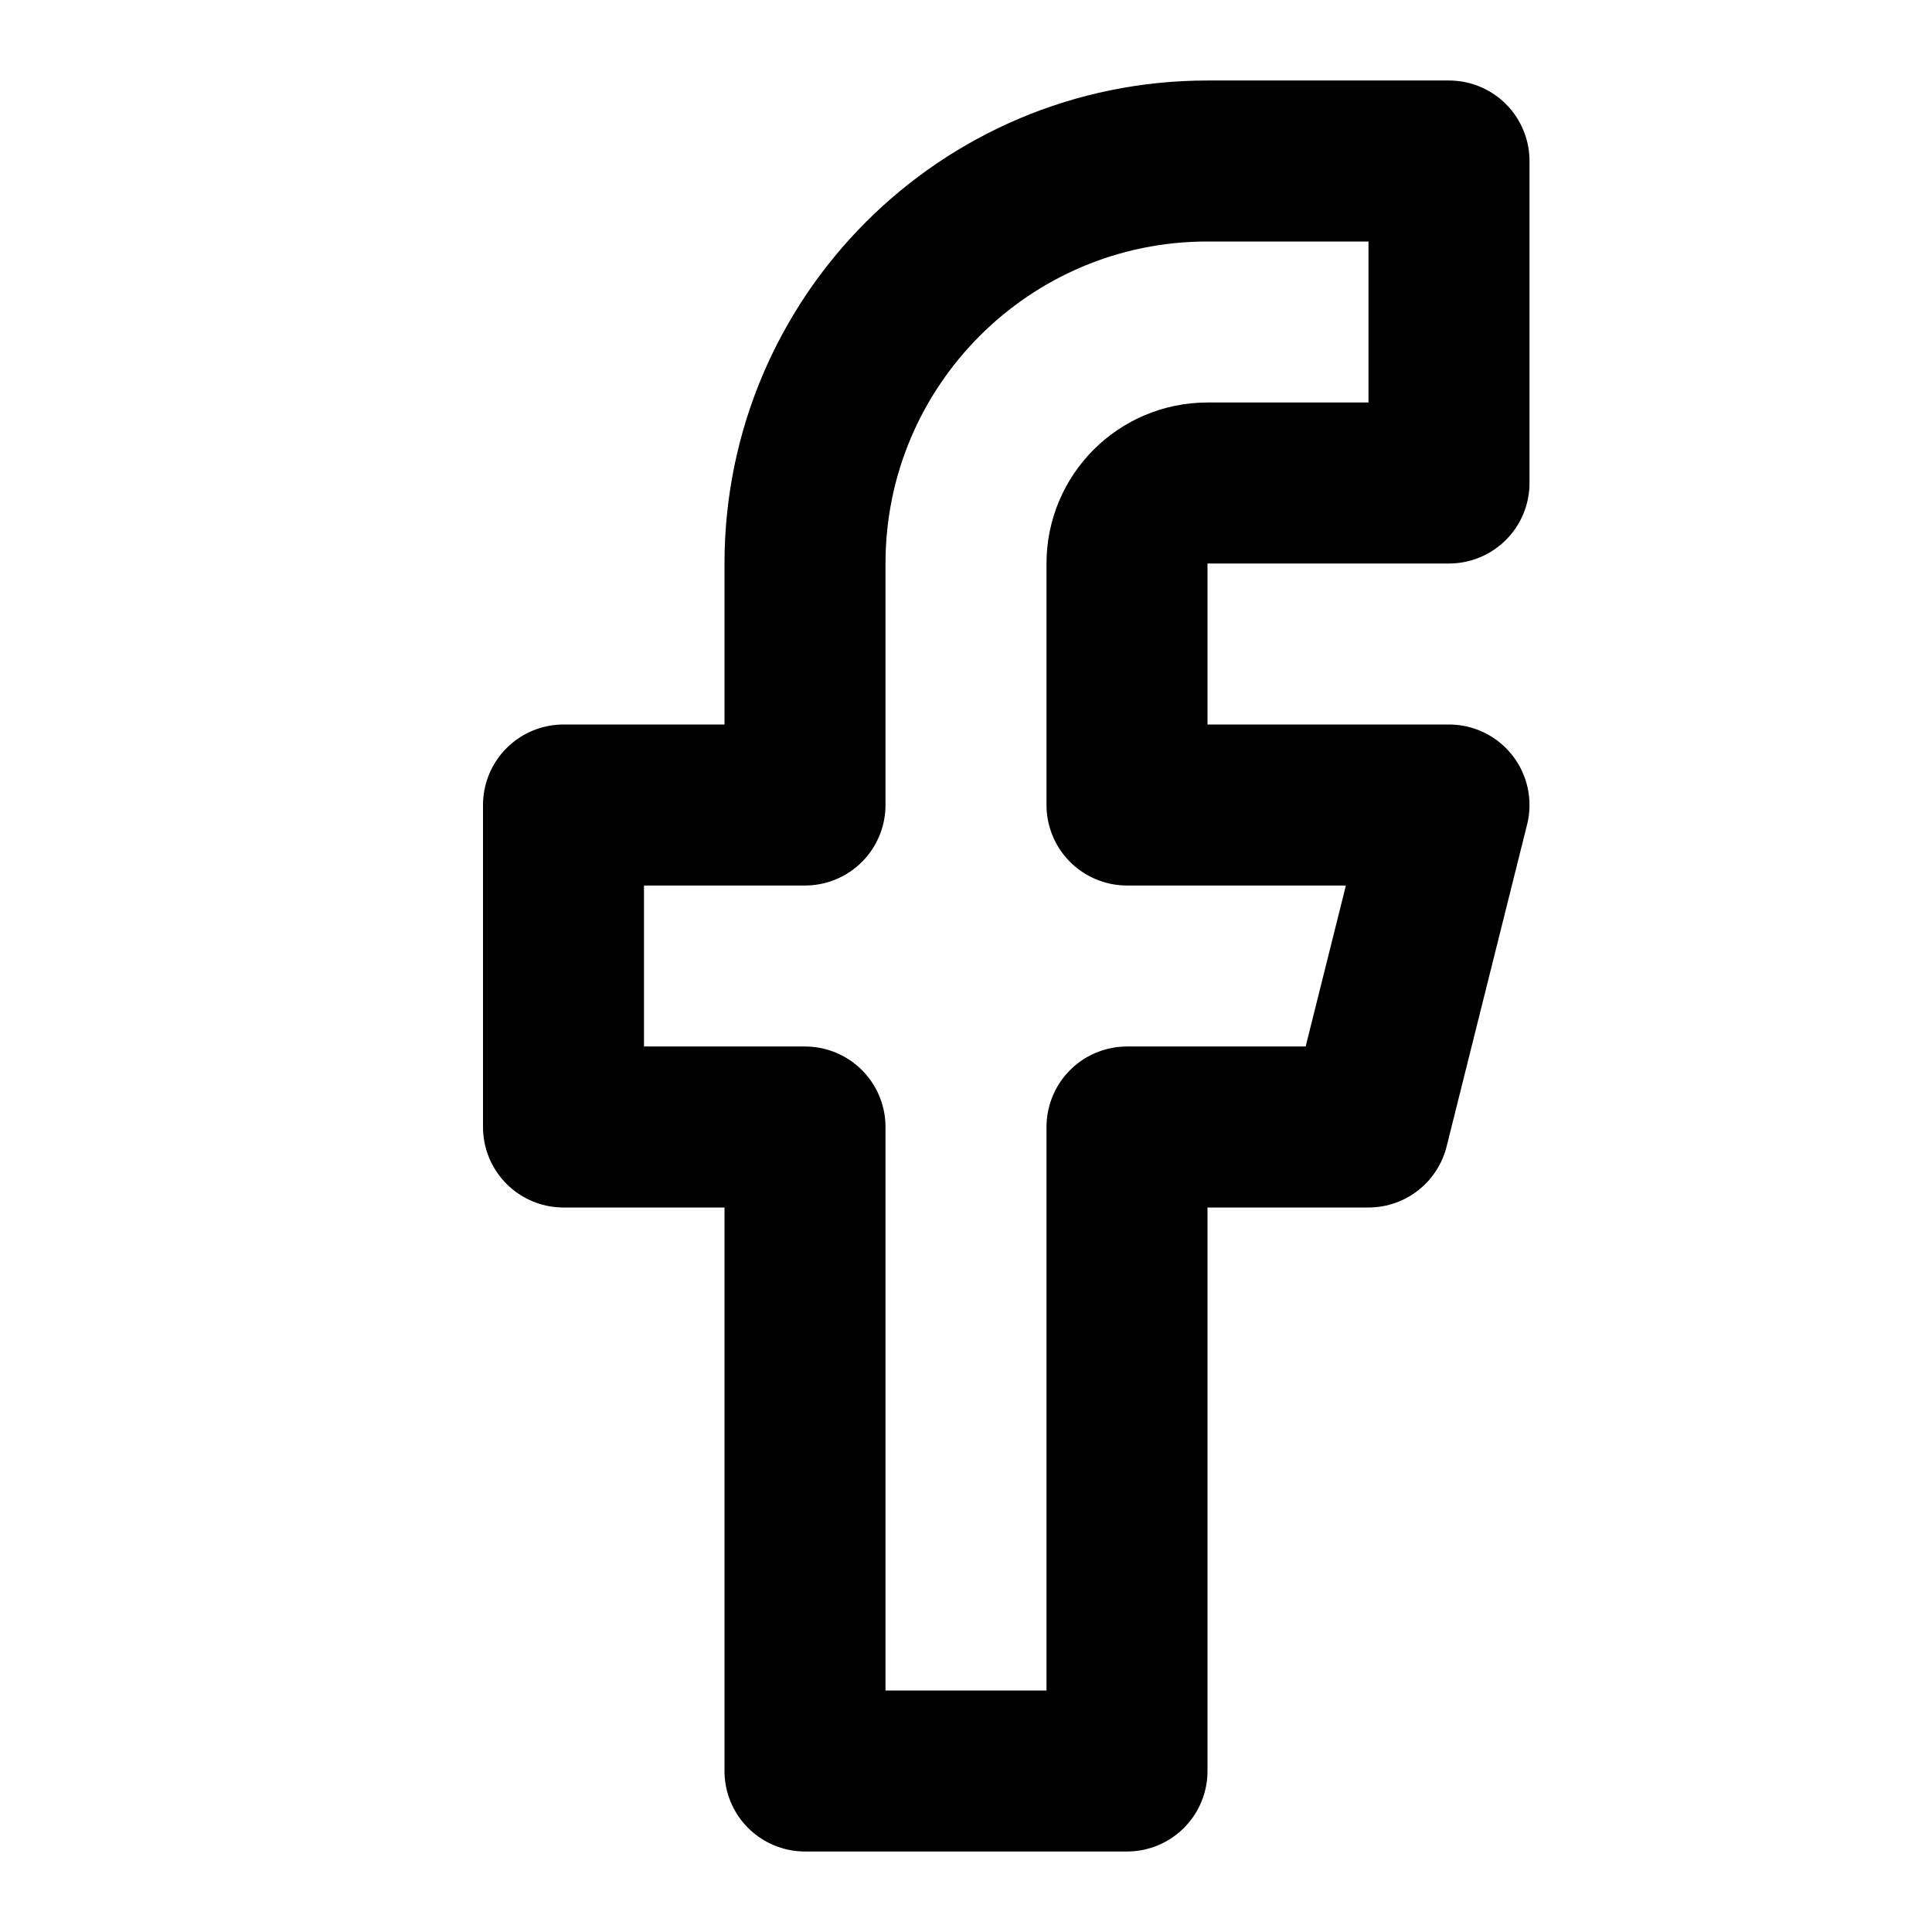
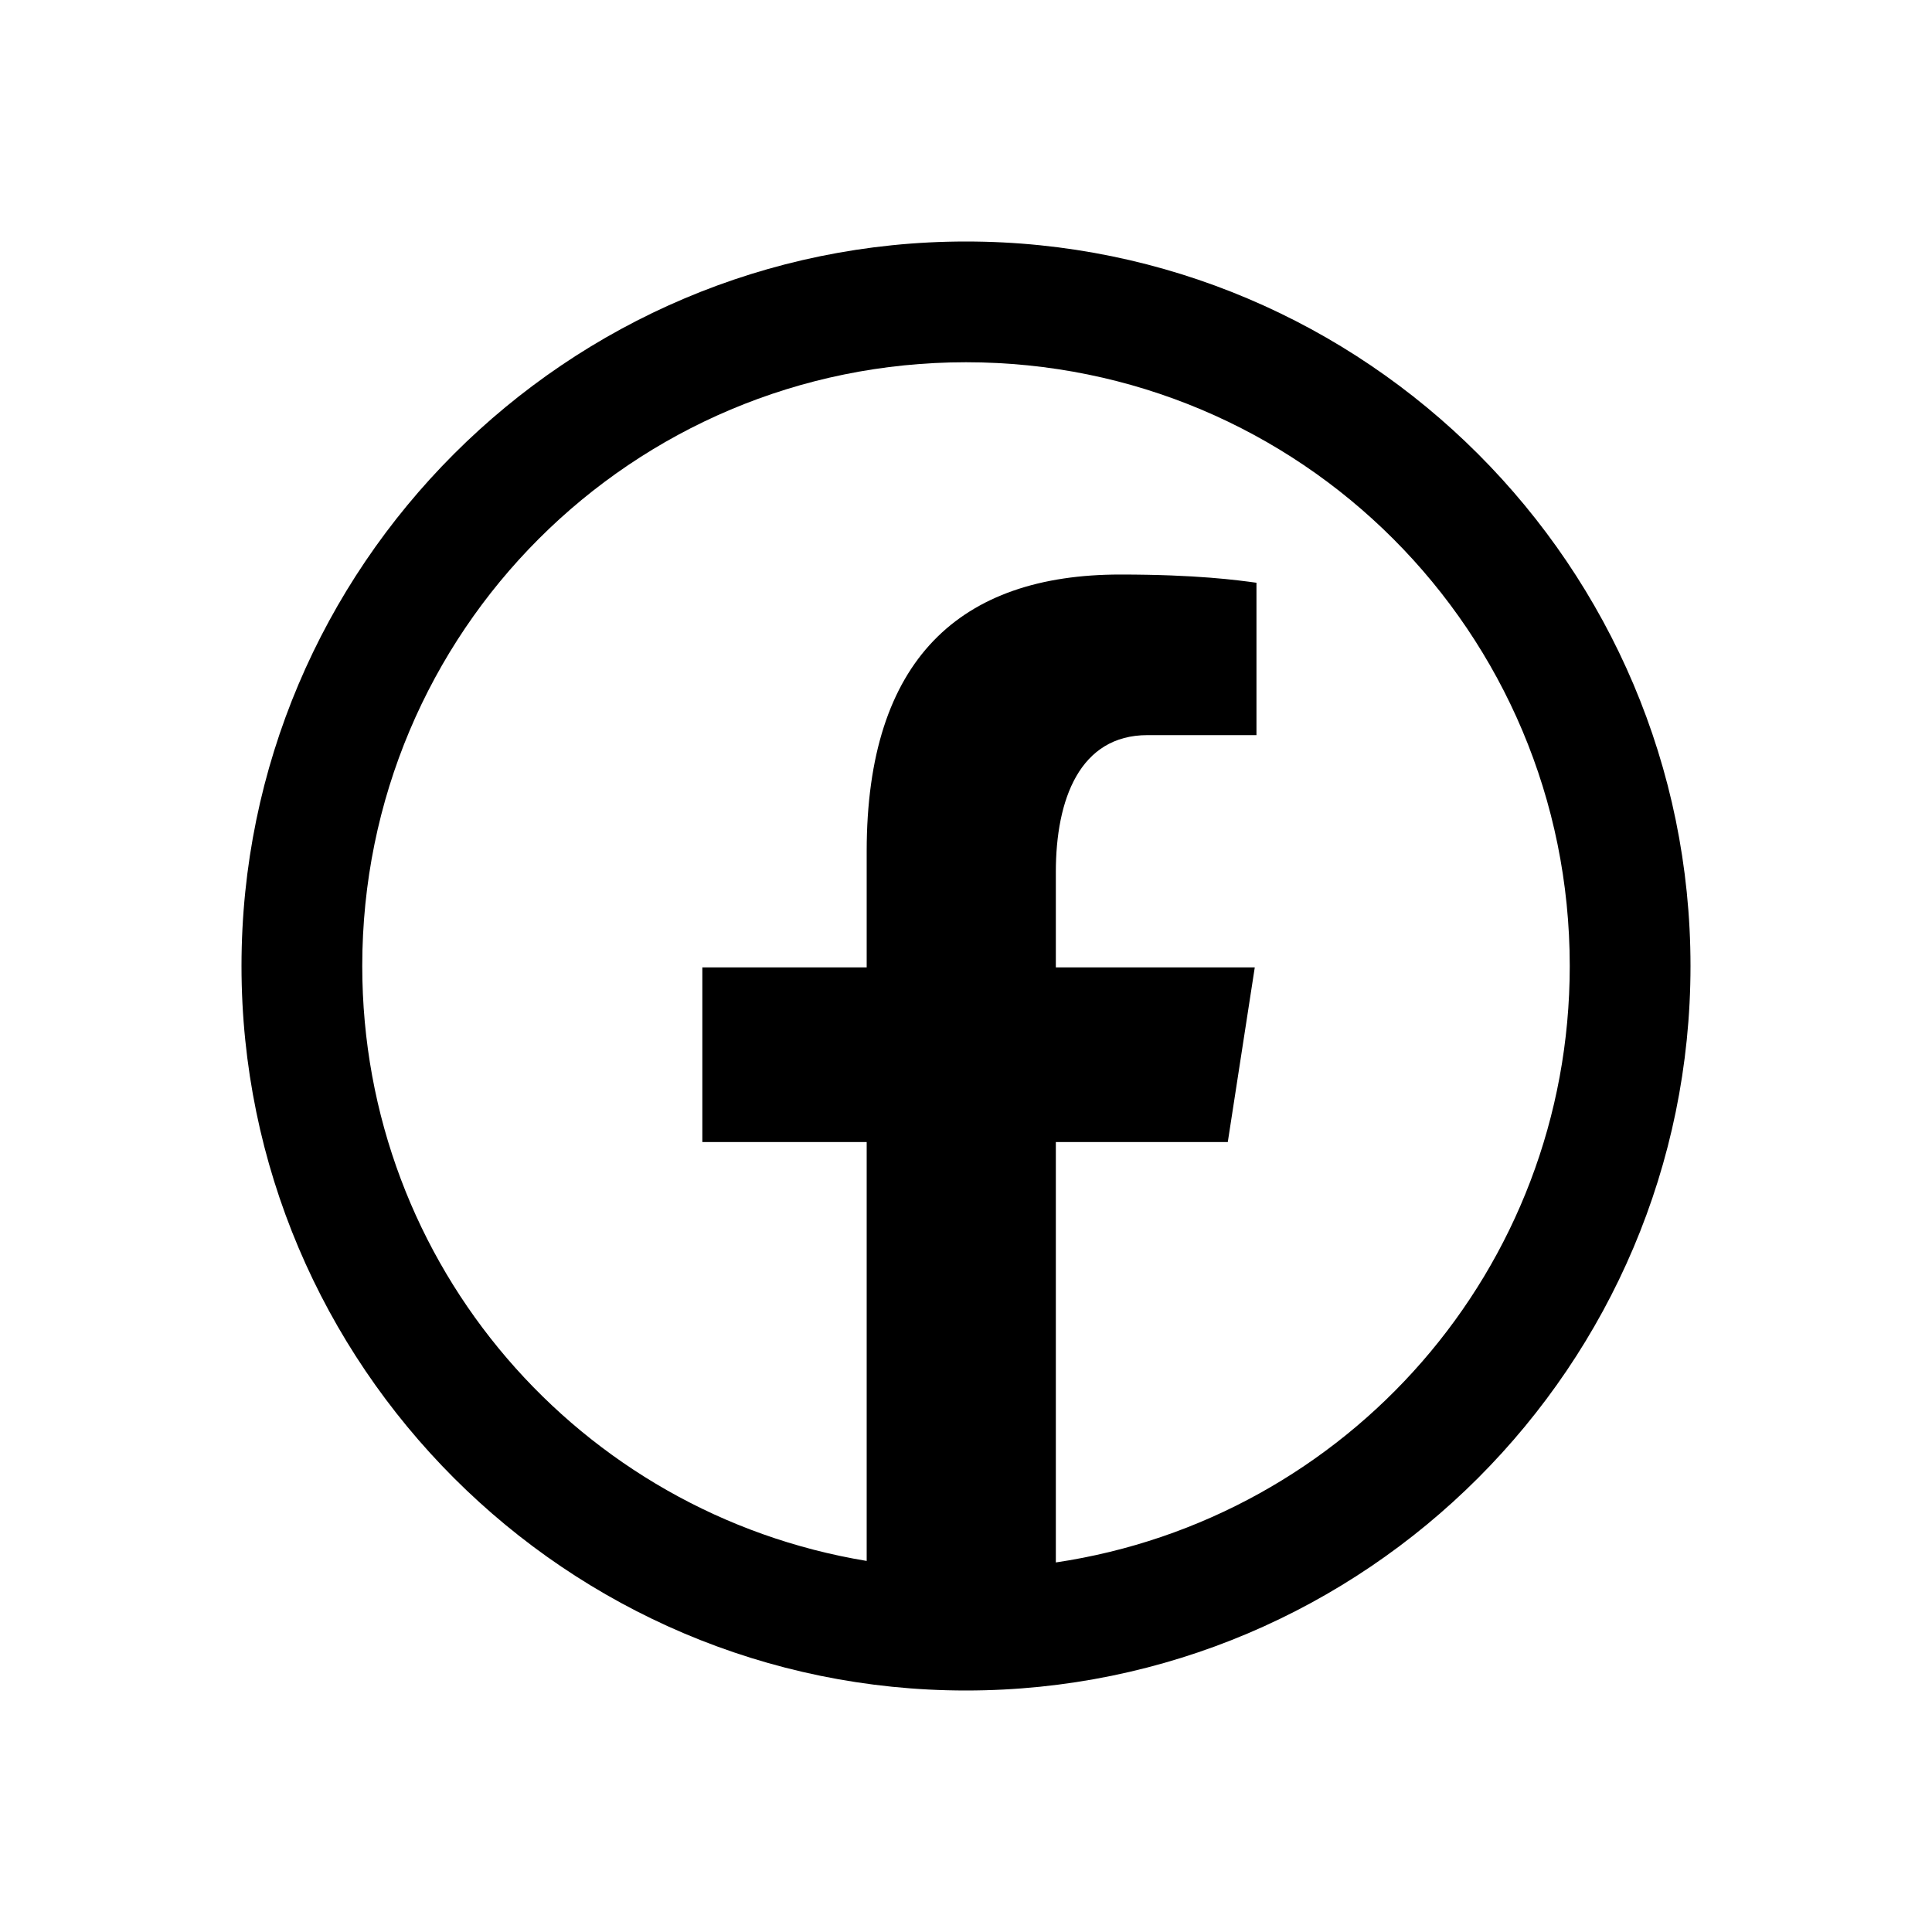
- <svg xmlns="http://www.w3.org/2000/svg" width="24" height="24" viewBox="0 0 24 24" fill="none" stroke="currentColor" stroke-width="2" stroke-linecap="round" stroke-linejoin="round" class="feather feather-facebook">
-   <path d="M18 2h-3a5 5 0 0 0-5 5v3H7v4h3v8h4v-8h3l1-4h-4V7a1 1 0 0 1 1-1h3z" />
+ <svg xmlns="http://www.w3.org/2000/svg" viewBox="0 0 32 32">
+   <path d="M 16 4 C 9.384 4 4 9.384 4 16 C 4 22.616 9.384 28 16 28 C 22.616 28 28 22.616 28 16 C 28 9.384 22.616 4 16 4 z M 16 6 C 21.535 6 26 10.465 26 16 C 26 21.027 22.312 25.161 17.488 25.879 L 17.488 18.916 L 20.336 18.916 L 20.783 16.023 L 17.488 16.023 L 17.488 14.443 C 17.488 13.242 17.883 12.176 19.006 12.176 L 20.811 12.176 L 20.811 9.652 C 20.494 9.609 19.823 9.516 18.555 9.516 C 15.907 9.516 14.355 10.914 14.355 14.1 L 14.355 16.023 L 11.633 16.023 L 11.633 18.916 L 14.355 18.916 L 14.355 25.854 C 9.609 25.071 6 20.973 6 16 C 6 10.465 10.465 6 16 6 z" />
</svg>
